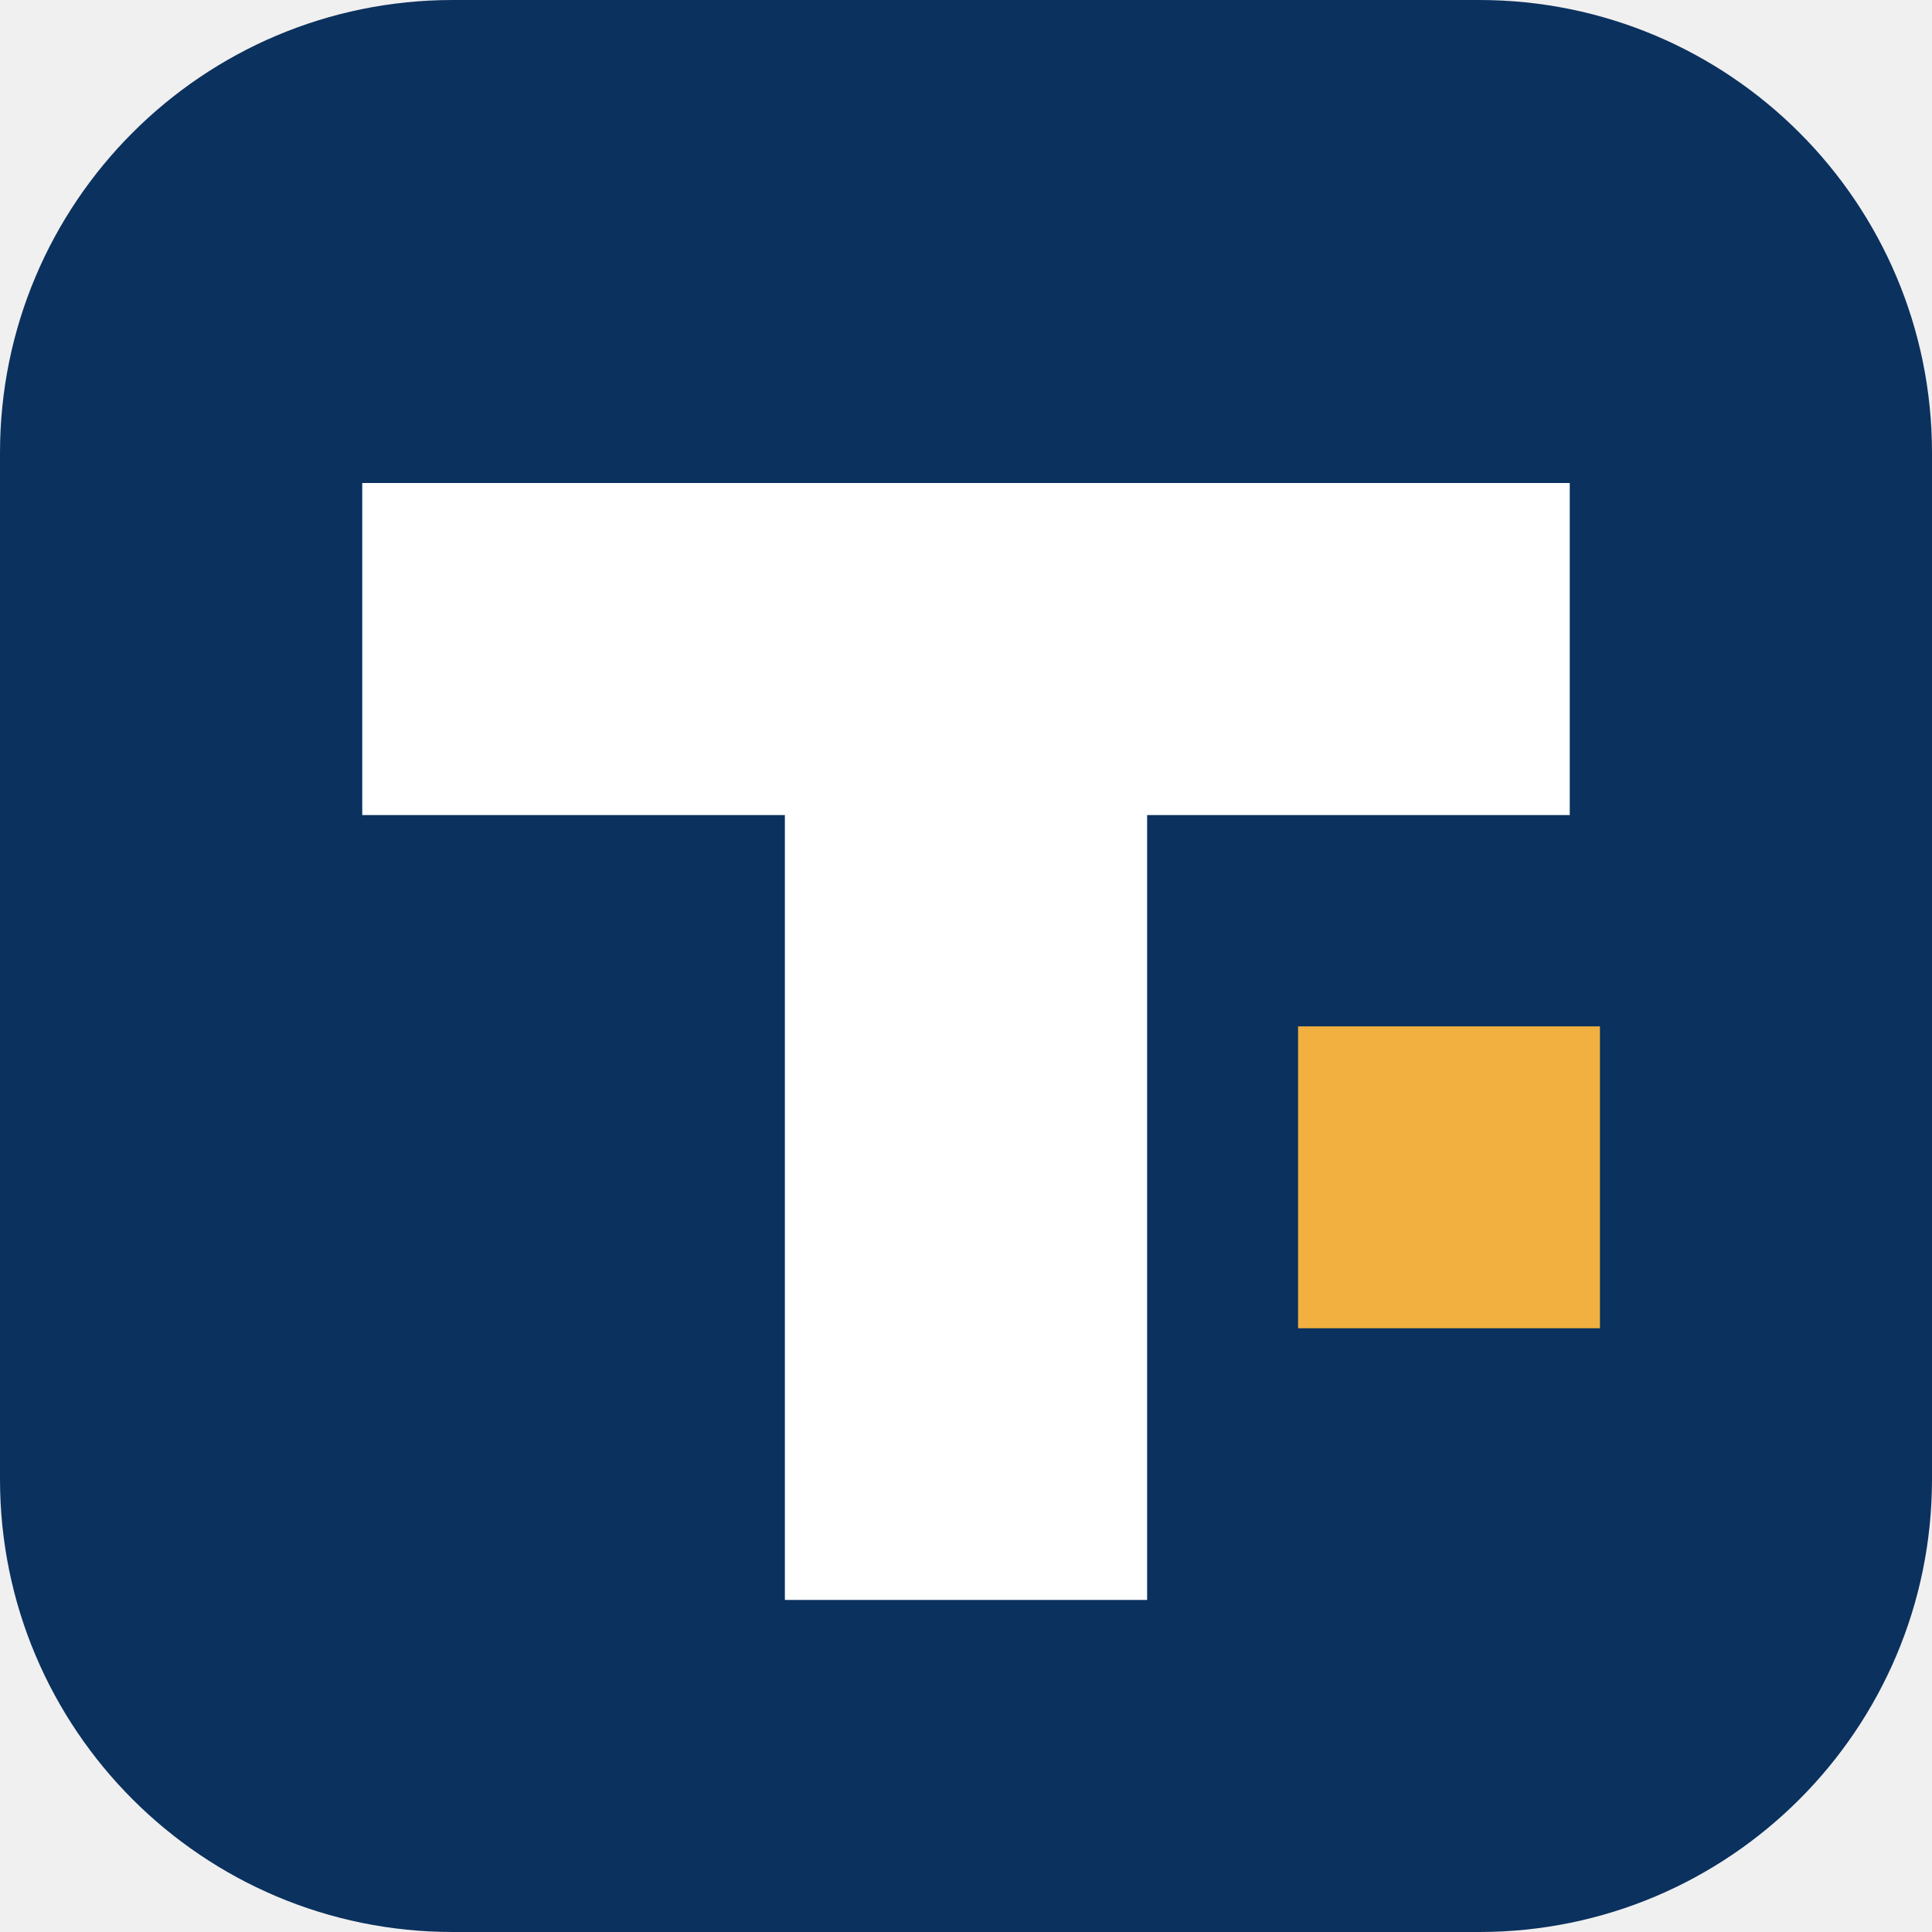
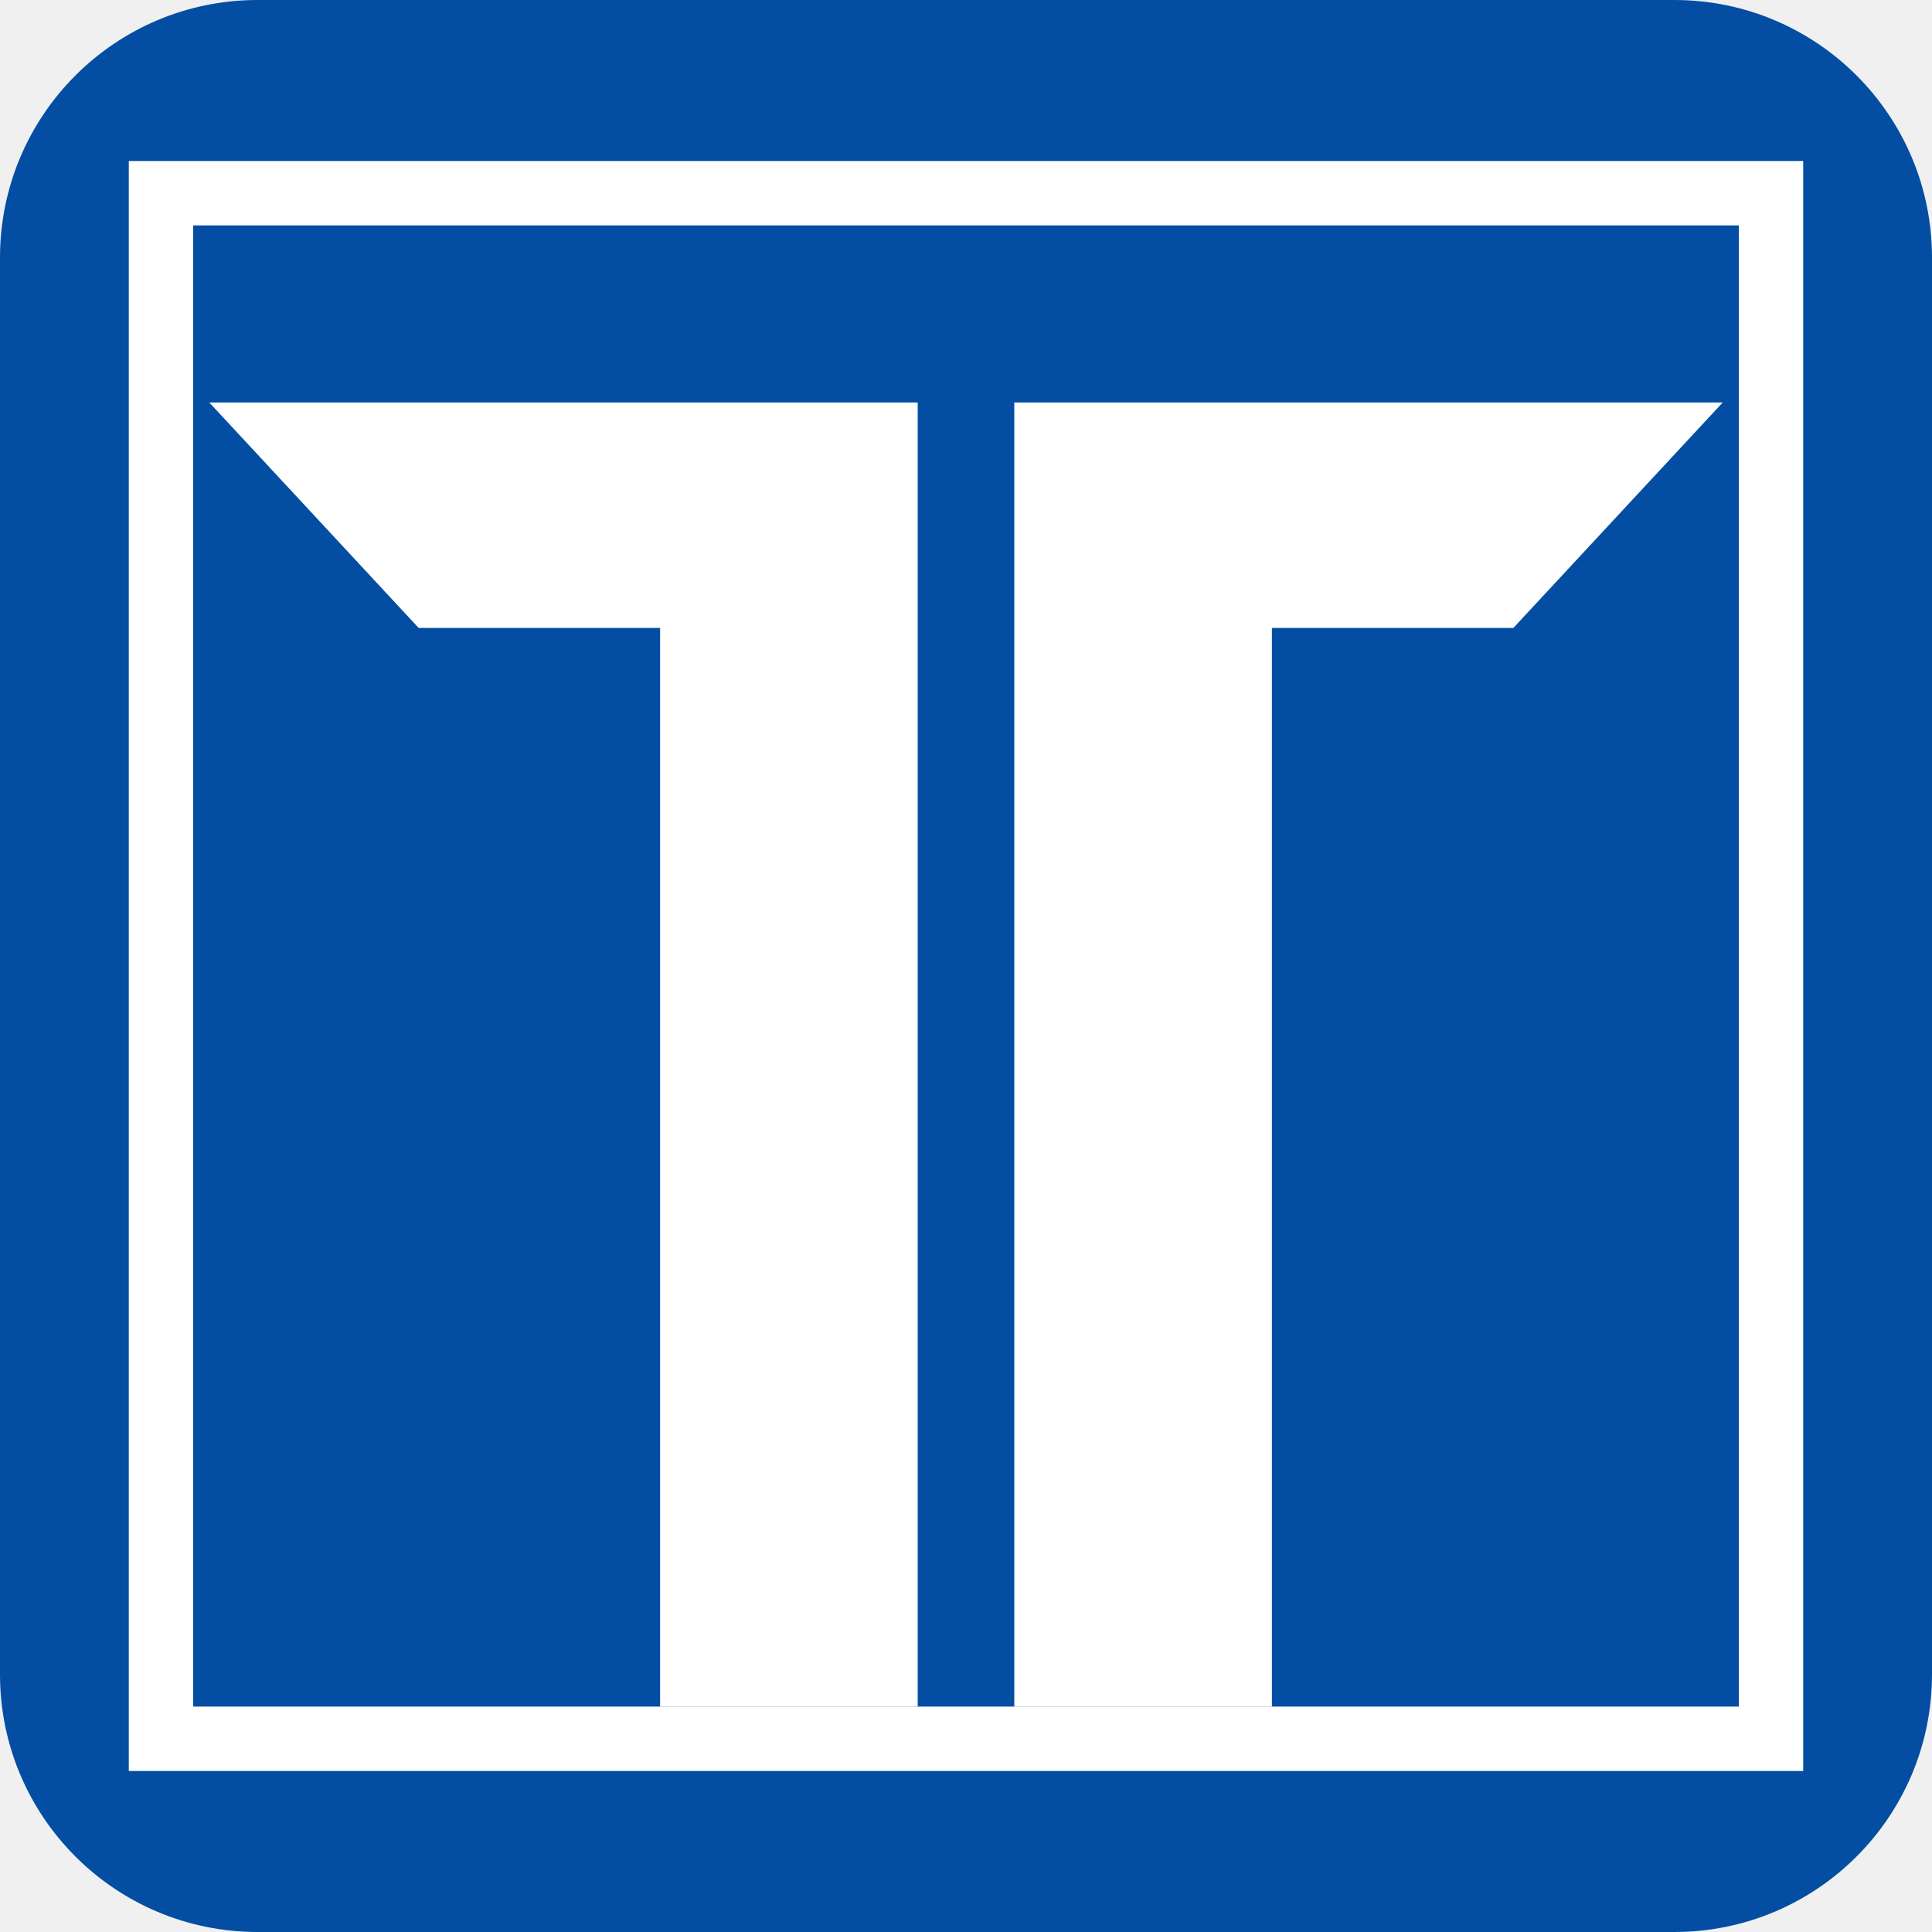
- <svg xmlns="http://www.w3.org/2000/svg" viewBox="0 0 64 64">
-   <rect width="64" height="64" rx="15" fill="#0B315E" />
-   <path d="M12 16h40v11H38v26H26V27H12Z" fill="white" />
-   <path d="M43 34h10v10H43Z" fill="#F2B040" />
+ <svg xmlns="http://www.w3.org/2000/svg" viewBox="0 0 120 120">
+   <rect width="120" height="120" rx="16" fill="#034EA2" />
+   <g transform="translate(8 10)" fill="white">
+     <path fill-rule="evenodd" d="M0 0h104v100H0ZM4 4v92h96V4Z" />
+     <path d="M5 15h44v81H33V29H18ZM55 15h44L86 29H71v67H55Z" />
+   </g>
</svg>
